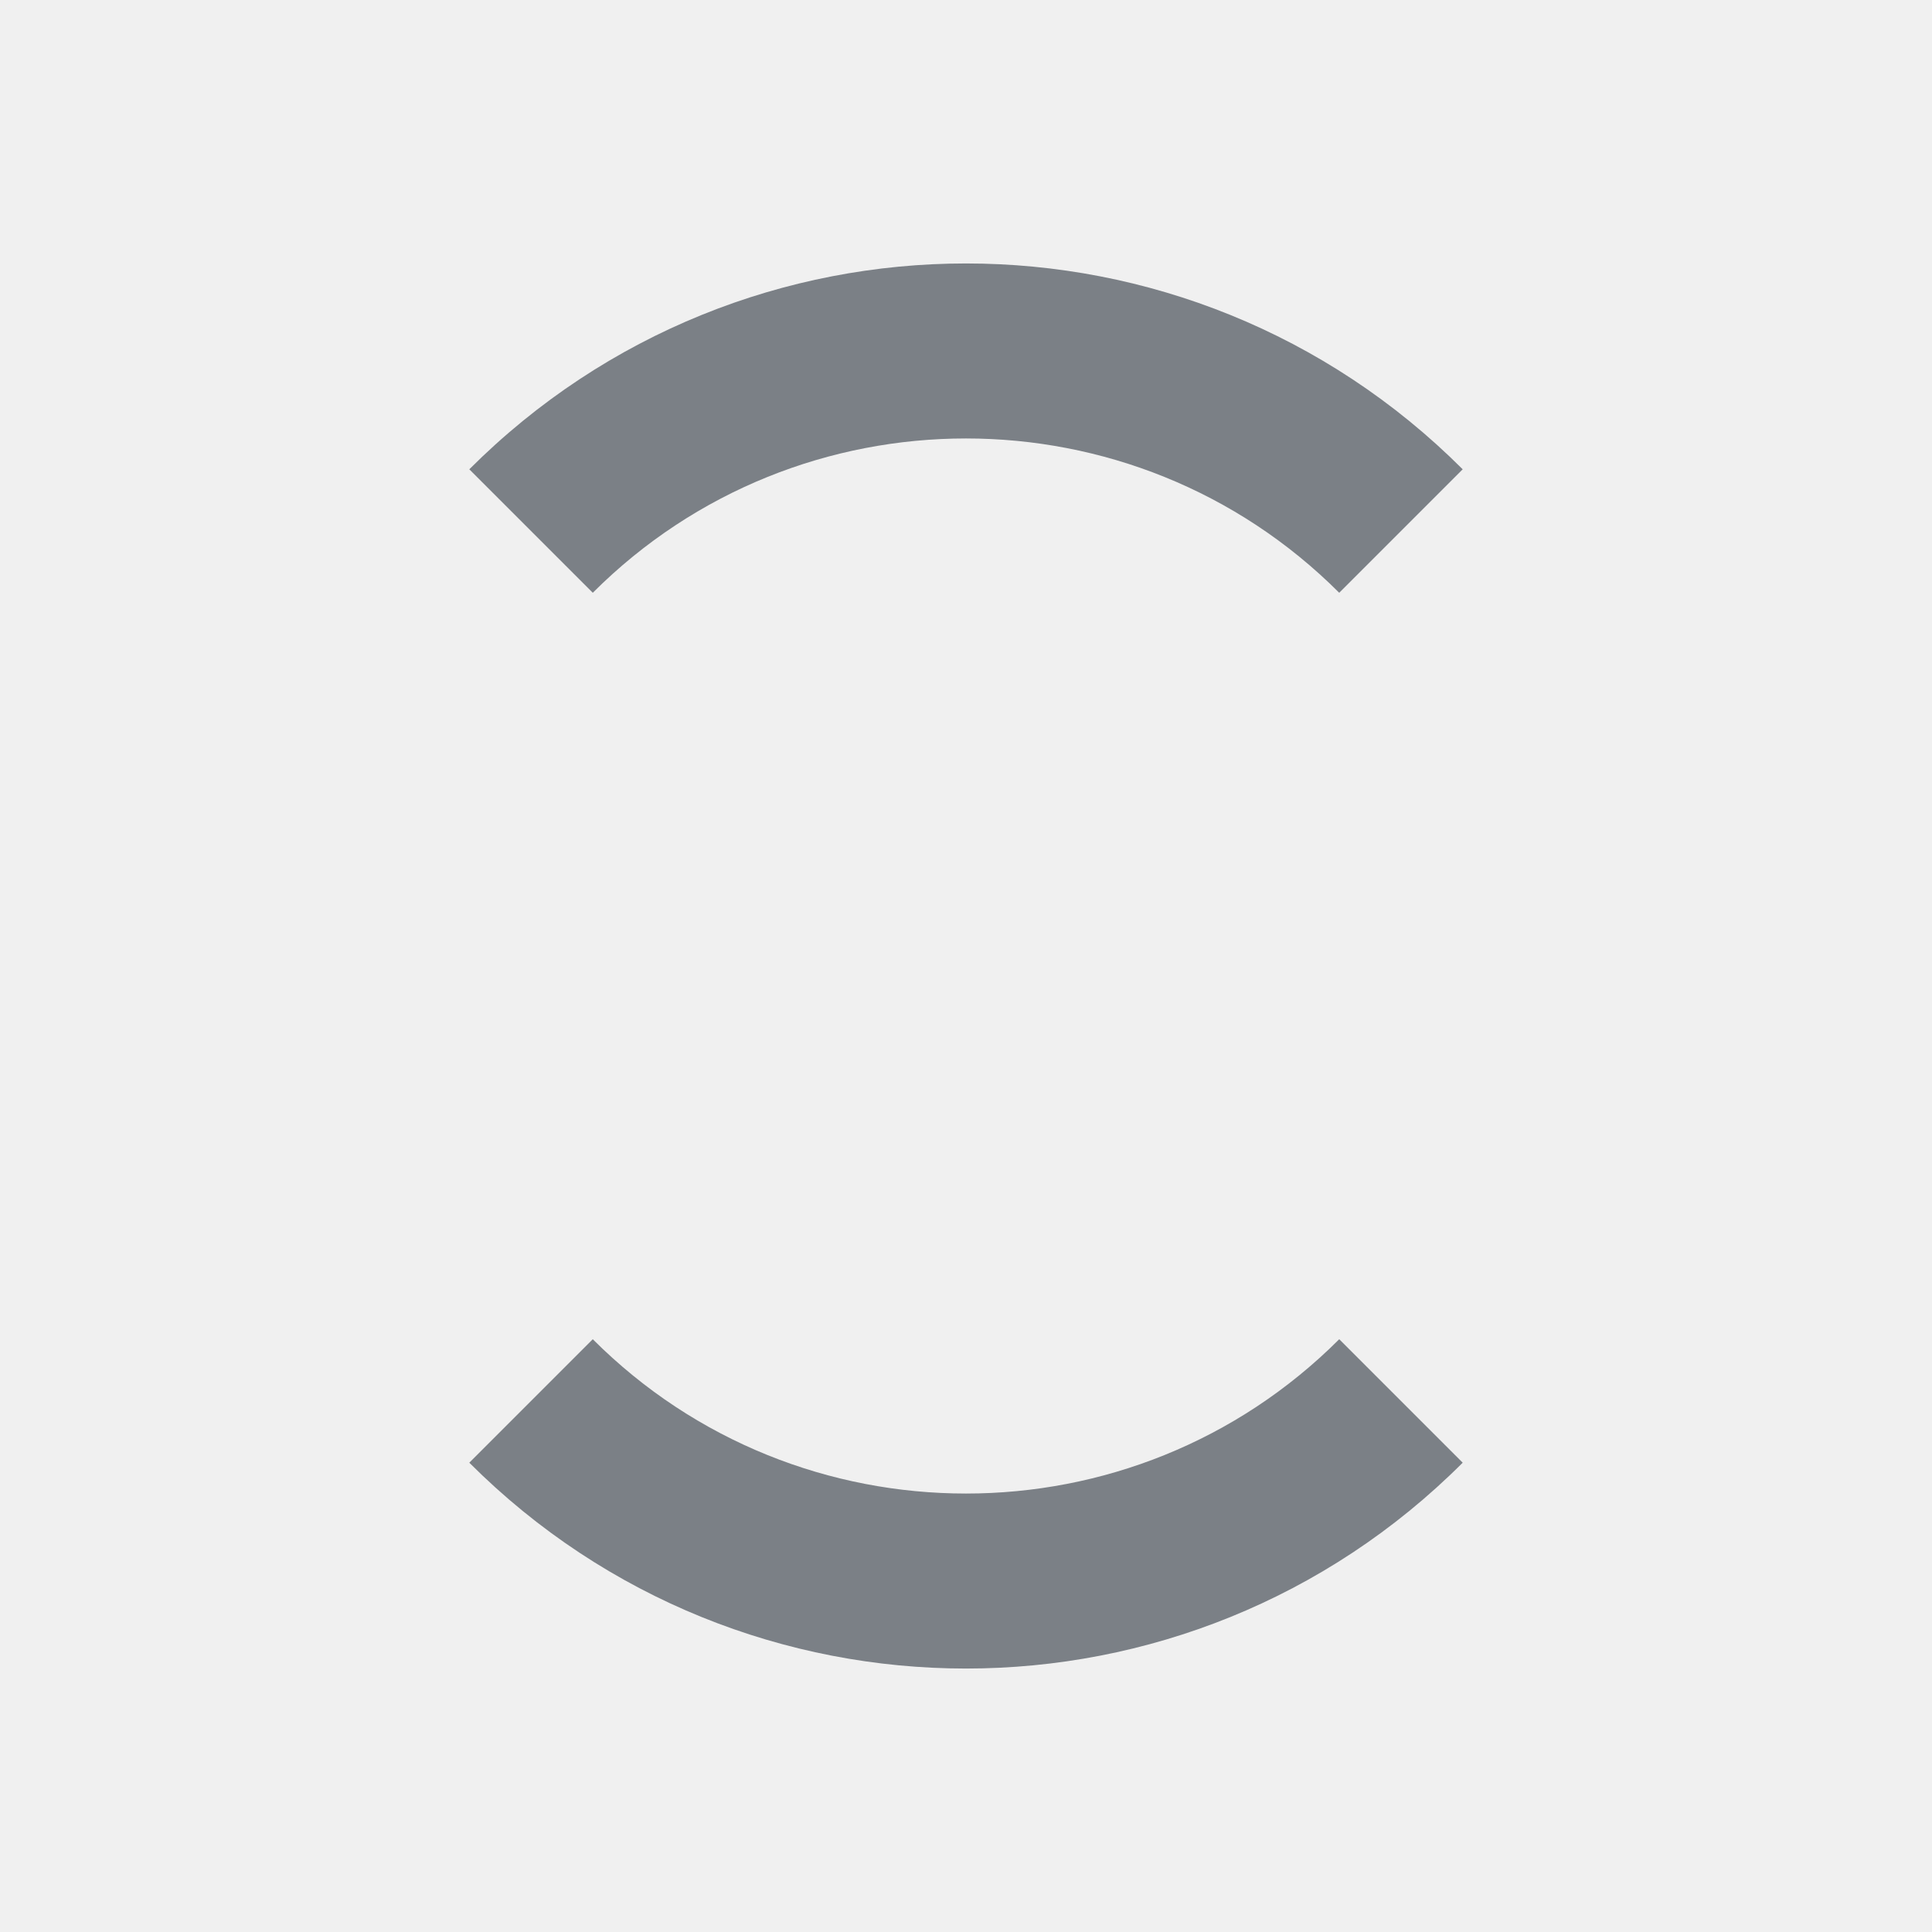
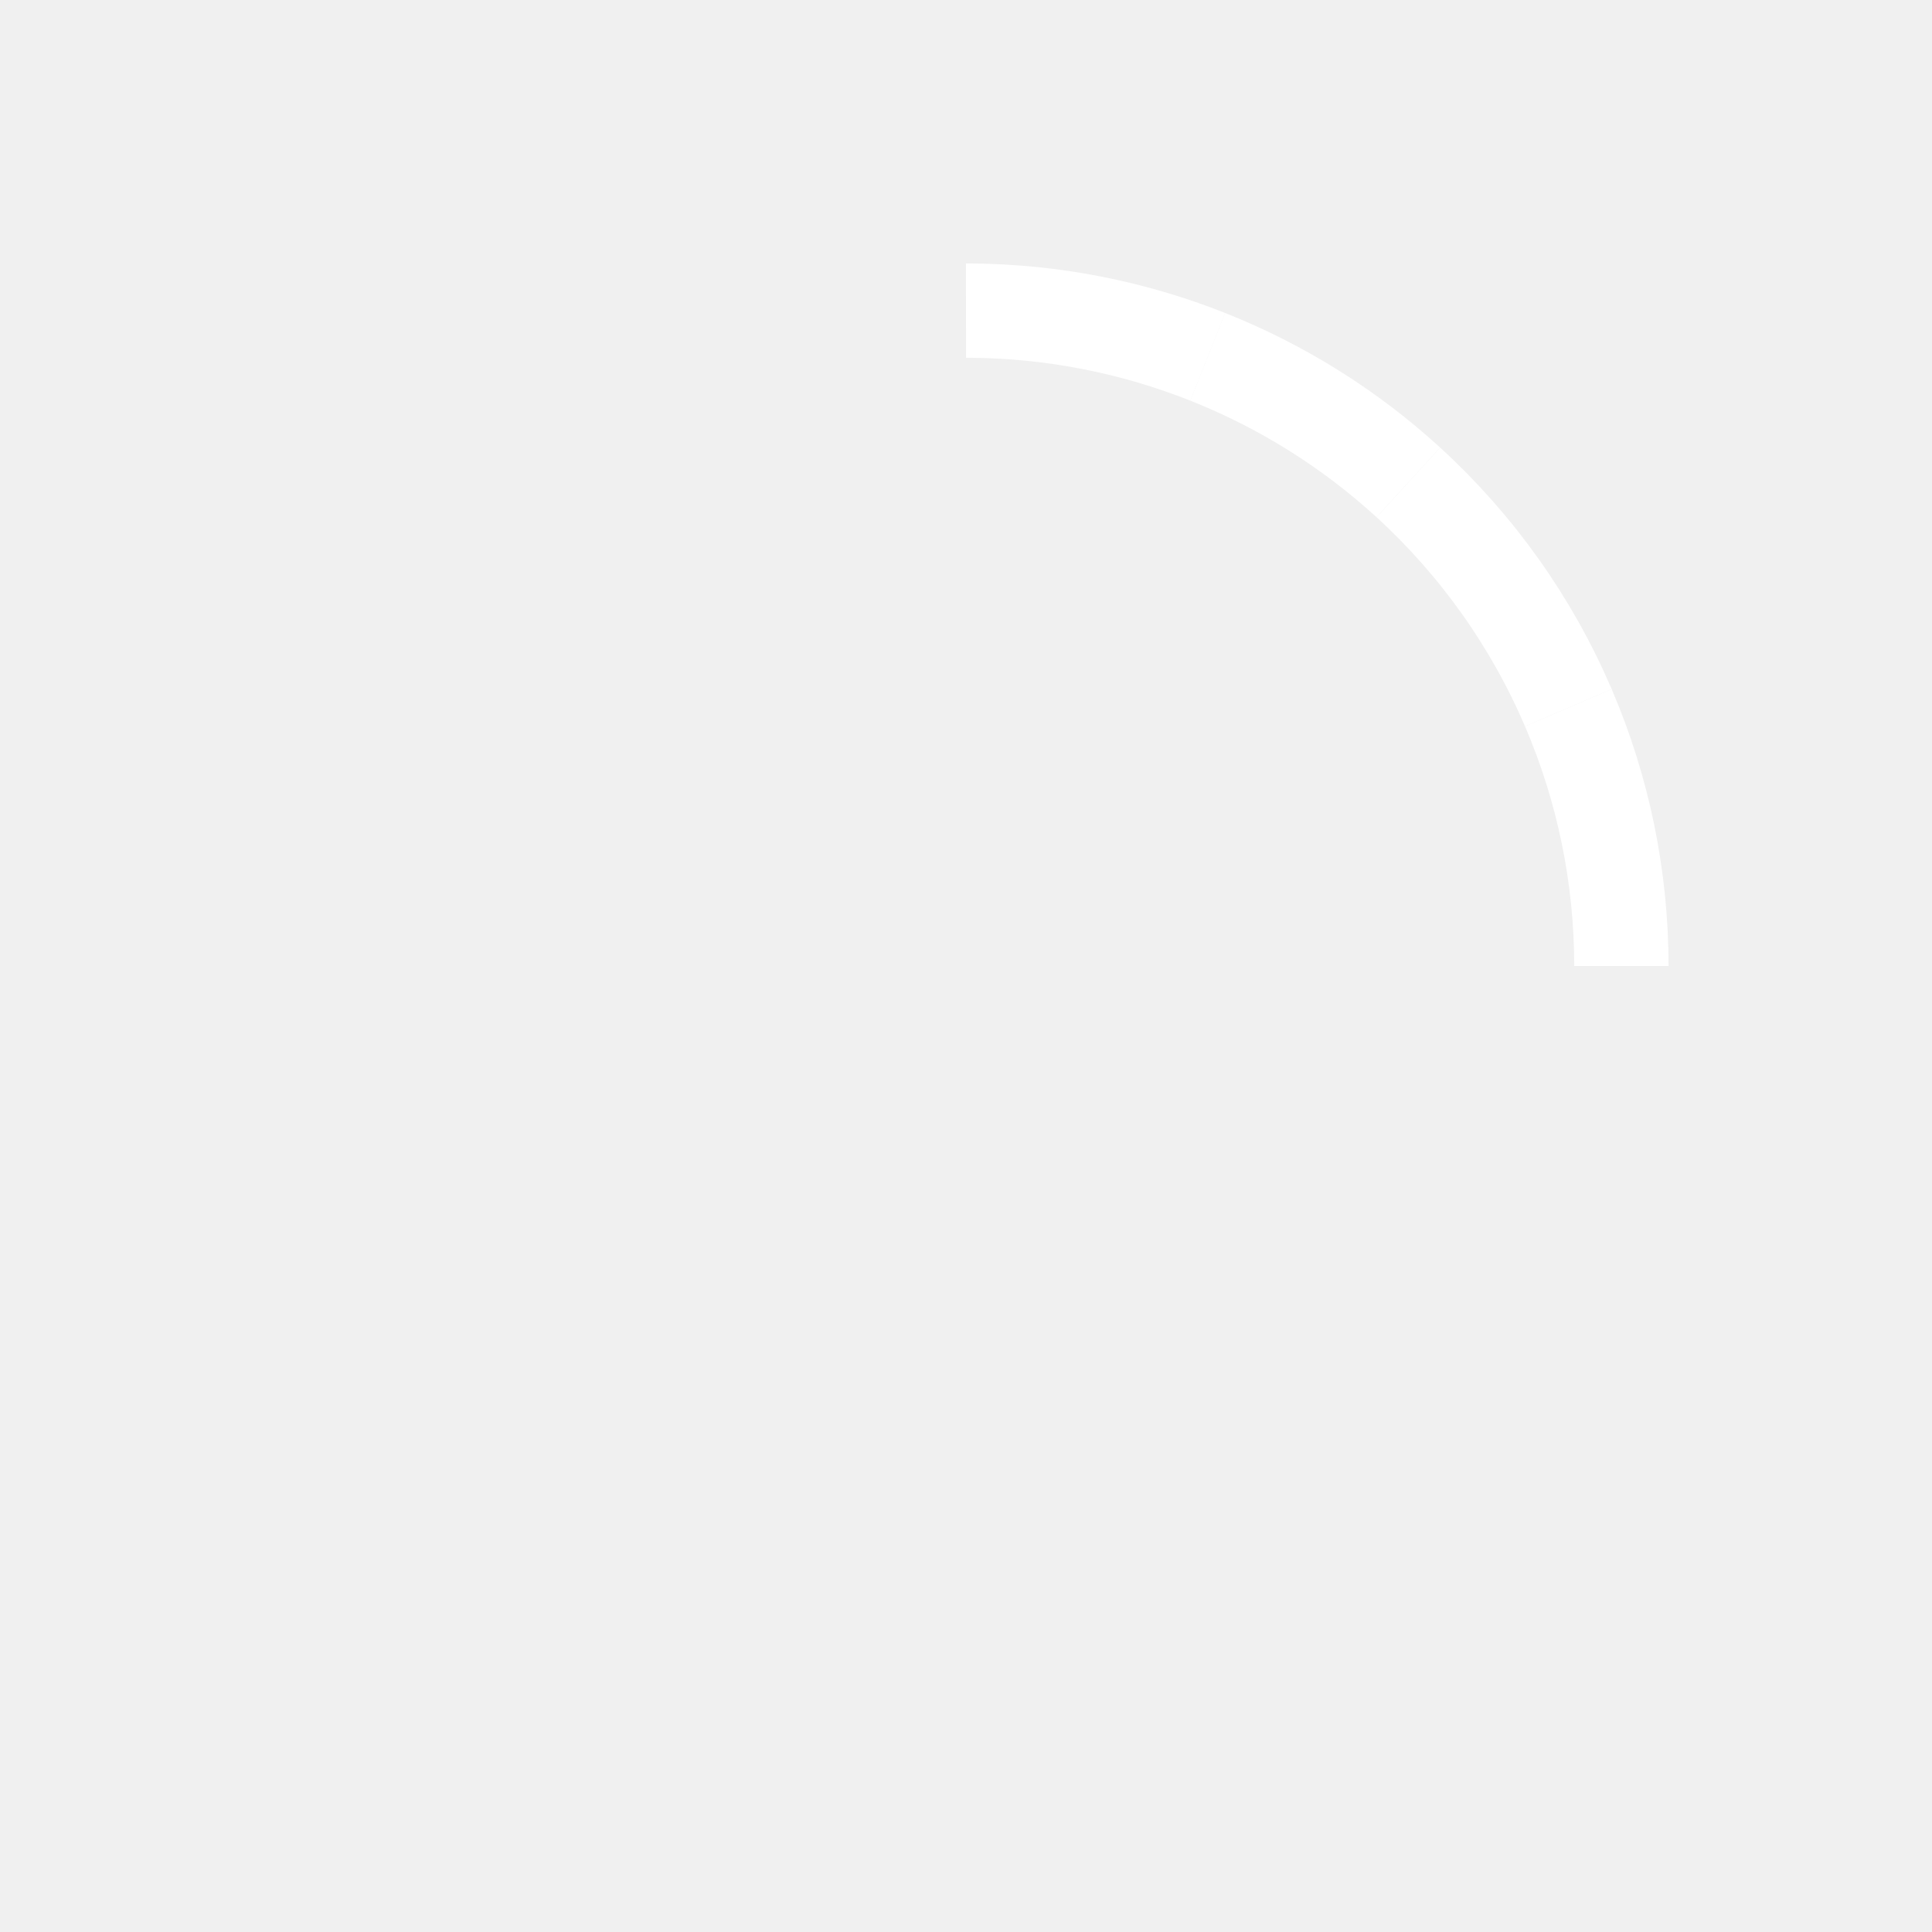
- <svg xmlns="http://www.w3.org/2000/svg" width="22" height="22" id="svg27665" version="1.1">
-   <defs id="defs27667" />
-   <g id="layer1" transform="translate(3316.417,-2094.719)">
-     <path style="color:#000000;fill:#434a54;fill-opacity:0.675;fill-rule:nonzero;stroke:none;stroke-width:2.286;marker:none;visibility:visible;display:inline;overflow:visible;enable-background:accumulate" d="M 11 3 C 8.953 3 6.906 3.782 5.344 5.344 L 6.75 6.75 C 9.093 4.407 12.907 4.407 15.25 6.75 L 16.656 5.344 C 15.094 3.782 13.047 3 11 3 z M 6.75 15.25 L 5.344 16.656 C 6.906 18.218 8.953 19 11 19 C 13.047 19 15.094 18.218 16.656 16.656 L 15.25 15.25 C 12.907 17.593 9.093 17.593 6.75 15.25 z " transform="translate(-3316.417,2094.719)" id="path2984" />
+ <svg xmlns="http://www.w3.org/2000/svg" xmlns:xlink="http://www.w3.org/1999/xlink" height="22" id="svg6530" version="1.1" viewBox="0 0 22 22" width="22">
+   <defs id="defs6532">
+     <linearGradient id="linearGradient4947">
+       <stop id="stop4949" offset="0" style="stop-color:#dbdee0;stop-opacity:1" />
+       <stop id="stop4951" offset="1" style="stop-color:#dbdee0;stop-opacity:0" />
+     </linearGradient>
+     <linearGradient gradientTransform="translate(448,368)" gradientUnits="userSpaceOnUse" xlink:href="#linearGradient4947" id="linearGradient3780" x1="12" x2="23" y1="6" y2="10" />
+     <linearGradient id="linearGradient3768">
+       <stop id="stop3770" offset="0" style="stop-color:#dbdee0;stop-opacity:1" />
+       <stop id="stop3772" offset="1" style="stop-color:#dbdee0;stop-opacity:0" />
+     </linearGradient>
+     <linearGradient gradientTransform="matrix(-1,0,0,1,471.875,367.875)" gradientUnits="userSpaceOnUse" xlink:href="#linearGradient3768" id="linearGradient3787" x1="5.875" x2="3.875" y1="31.125" y2="4.125" />
+     <linearGradient gradientTransform="matrix(0.8660254,0.5,-0.5,0.8660254,455.6077,363.6077)" gradientUnits="userSpaceOnUse" xlink:href="#linearGradient4947" id="linearGradient4963" x1="12" x2="23" y1="6" y2="10" />
+     <linearGradient gradientTransform="matrix(-0.8660254,-0.5,-0.5,0.8660254,476.3465,375.4369)" gradientUnits="userSpaceOnUse" xlink:href="#linearGradient3768" id="linearGradient4965" x1="5.875" x2="3.875" y1="31.125" y2="4.125" />
+     <linearGradient gradientTransform="matrix(0.5,0.8660254,-0.8660254,0.5,464.3923,363.6077)" gradientUnits="userSpaceOnUse" xlink:href="#linearGradient4947" id="linearGradient4977" x1="12" x2="23" y1="6" y2="10" />
+     <linearGradient gradientTransform="matrix(-0.5,-0.8660254,-0.8660254,0.5,476.4381,384.2215)" gradientUnits="userSpaceOnUse" xlink:href="#linearGradient3768" id="linearGradient4979" x1="5.875" x2="3.875" y1="31.125" y2="4.125" />
+     <linearGradient gradientTransform="matrix(0,1,-1,0,472,368)" gradientUnits="userSpaceOnUse" xlink:href="#linearGradient4947" id="linearGradient4991" x1="12" x2="23" y1="6" y2="10" />
+     <linearGradient gradientTransform="matrix(0,-1,-1,0,472.125,391.875)" gradientUnits="userSpaceOnUse" xlink:href="#linearGradient3768" id="linearGradient4993" x1="5.875" x2="3.875" y1="31.125" y2="4.125" />
+     <linearGradient gradientTransform="matrix(-0.5,0.8660254,-0.8660254,-0.5,476.3923,375.6077)" gradientUnits="userSpaceOnUse" xlink:href="#linearGradient4947" id="linearGradient5061" x1="12" x2="23" y1="6" y2="10" />
+     <linearGradient gradientTransform="matrix(0.5,-0.8660254,-0.8660254,-0.5,464.563,396.3466)" gradientUnits="userSpaceOnUse" xlink:href="#linearGradient3768" id="linearGradient5063" x1="5.875" x2="3.875" y1="31.125" y2="4.125" />
+     <linearGradient gradientTransform="matrix(-0.8660254,0.5,-0.5,-0.8660254,476.3923,384.3923)" gradientUnits="userSpaceOnUse" xlink:href="#linearGradient4947" id="linearGradient5084" x1="12" x2="23" y1="6" y2="10" />
+     <linearGradient gradientTransform="matrix(0.8660254,-0.5,-0.5,-0.8660254,455.7784,396.4381)" gradientUnits="userSpaceOnUse" xlink:href="#linearGradient3768" id="linearGradient5086" x1="5.875" x2="3.875" y1="31.125" y2="4.125" />
+     <linearGradient gradientTransform="matrix(-1,0,0,-1,472,392)" gradientUnits="userSpaceOnUse" xlink:href="#linearGradient4947" id="linearGradient5128" x1="12" x2="23" y1="6" y2="10" />
+     <linearGradient gradientTransform="matrix(1,0,0,-1,448.125,392.125)" gradientUnits="userSpaceOnUse" xlink:href="#linearGradient3768" id="linearGradient5130" x1="5.875" x2="3.875" y1="31.125" y2="4.125" />
+     <linearGradient gradientTransform="matrix(-0.8660254,-0.5,0.5,-0.8660254,464.3923,396.3923)" gradientUnits="userSpaceOnUse" xlink:href="#linearGradient4947" id="linearGradient5140" x1="12" x2="23" y1="6" y2="10" />
+     <linearGradient gradientTransform="matrix(0.8660254,0.5,0.5,-0.8660254,443.6534,384.563)" gradientUnits="userSpaceOnUse" xlink:href="#linearGradient3768" id="linearGradient5142" x1="5.875" x2="3.875" y1="31.125" y2="4.125" />
+     <linearGradient gradientTransform="matrix(-0.5,-0.8660254,0.8660254,-0.5,455.6077,396.3923)" gradientUnits="userSpaceOnUse" xlink:href="#linearGradient4947" id="linearGradient5152" x1="12" x2="23" y1="6" y2="10" />
+     <linearGradient gradientTransform="matrix(0.5,0.8660254,0.8660254,-0.5,443.5619,375.7784)" gradientUnits="userSpaceOnUse" xlink:href="#linearGradient3768" id="linearGradient5154" x1="5.875" x2="3.875" y1="31.125" y2="4.125" />
+     <linearGradient gradientTransform="matrix(0,-1,1,0,448,392)" gradientUnits="userSpaceOnUse" xlink:href="#linearGradient4947" id="linearGradient5164" x1="12" x2="23" y1="6" y2="10" />
+     <linearGradient gradientTransform="matrix(0,1,1,0,447.875,368.125)" gradientUnits="userSpaceOnUse" xlink:href="#linearGradient3768" id="linearGradient5166" x1="5.875" x2="3.875" y1="31.125" y2="4.125" />
+     <linearGradient gradientTransform="matrix(0.5,-0.8660254,0.8660254,0.5,443.6077,384.3923)" gradientUnits="userSpaceOnUse" xlink:href="#linearGradient4947" id="linearGradient5176" x1="12" x2="23" y1="6" y2="10" />
+     <linearGradient gradientTransform="matrix(-0.5,0.8660254,0.8660254,0.5,455.437,363.6535)" gradientUnits="userSpaceOnUse" xlink:href="#linearGradient3768" id="linearGradient5178" x1="5.875" x2="3.875" y1="31.125" y2="4.125" />
+     <linearGradient gradientTransform="matrix(0.8660254,-0.5,0.5,0.8660254,443.6077,375.6077)" gradientUnits="userSpaceOnUse" xlink:href="#linearGradient4947" id="linearGradient5188" x1="12" x2="23" y1="6" y2="10" />
+     <linearGradient gradientTransform="matrix(-0.8660254,0.5,0.5,0.8660254,464.2216,363.562)" gradientUnits="userSpaceOnUse" xlink:href="#linearGradient3768" id="linearGradient5190" x1="5.875" x2="3.875" y1="31.125" y2="4.125" />
+   </defs>
+   <g id="layer1" transform="translate(-449,-821.3622)" />
+   <g id="layer2" transform="translate(-449,-369)">
+     <rect height="22" id="rect4910" style="color:#bebebe;fill:none;stroke:none;stroke-width:1;marker:none;visibility:visible;display:inline;overflow:visible" width="22" x="449" y="369" />
+     <path style="opacity:1;fill:none;fill-opacity:1;stroke:#ffffff;stroke-width:1.074;stroke-opacity:1" clip-path="none" d="m 465.037,374.493 a 7.463,7.463 0 0 1 1.822,2.566" id="path4303-3" />
+     <path style="opacity:1;fill:none;fill-opacity:1;stroke:#ffffff;stroke-width:1.074;stroke-opacity:1" clip-path="none" d="m 462.752,373.063 a 7.463,7.463 0 0 1 2.285,1.43" id="path4363-8" />
+     <path id="path4260-1" style="opacity:1;fill:none;fill-opacity:1;stroke:#ffffff;stroke-width:1.074;stroke-opacity:1" d="m 460,372.537 a 7.463,7.463 0 0 1 0.063,2.6e-4 m 2e-5,0 a 7.463,7.463 0 0 1 2.69,0.526" />
+     <path style="opacity:1;fill:none;fill-opacity:1;stroke:#ffffff;stroke-width:1.074;stroke-opacity:1" clip-path="none" d="m 440.554,386.956 a 7.463,7.463 0 0 1 -2.704,0.507" id="path4336-0-6" />
+     <path style="opacity:1;fill:none;fill-opacity:1;stroke:#ffffff;stroke-width:1.074;stroke-opacity:1" clip-path="none" d="m 442.888,385.506 a 7.463,7.463 0 0 1 -2.334,1.45" id="path4321-9-8" />
+     <path style="opacity:1;fill:none;fill-opacity:1;stroke:#ffffff;stroke-width:1.074;stroke-opacity:1" clip-path="none" d="m 444.736,382.876 a 7.463,7.463 0 0 1 -1.848,2.63" id="path4331-9-9" />
+     <path style="opacity:1;fill:none;fill-opacity:1;stroke:#ffffff;stroke-width:1.074;stroke-opacity:1" clip-path="none" d="m 445.312,380 0,0 a 7.463,7.463 0 0 1 -0.576,2.875" id="path4265-5-8" />
+     <path style="opacity:1;fill:none;fill-opacity:1;stroke:#ffffff;stroke-width:1.074;stroke-opacity:1" clip-path="none" d="m 444.708,377.059 a 7.463,7.463 0 0 1 0.604,2.941" id="path4326-5-3" />
+     <path style="opacity:1;fill:none;fill-opacity:1;stroke:#ffffff;stroke-width:1.074;stroke-opacity:1" clip-path="none" d="m 442.886,374.493 a 7.463,7.463 0 0 1 1.822,2.566" id="path4303-3-3" />
+     <path style="opacity:1;fill:none;fill-opacity:1;stroke:#ffffff;stroke-width:1.074;stroke-opacity:1" clip-path="none" d="m 440.602,373.063 a 7.463,7.463 0 0 1 2.285,1.43" id="path4363-8-2" />
+     <path id="path4260-1-2" style="opacity:1;fill:none;fill-opacity:1;stroke:#ffffff;stroke-width:1.074;stroke-opacity:1" d="m 437.849,372.537 a 7.463,7.463 0 0 1 0.063,2.6e-4 m 2e-5,0 a 7.463,7.463 0 0 1 2.69,0.526" />
+     <path style="opacity:1;fill:none;fill-opacity:1;stroke:#ffffff;stroke-width:1.074;stroke-opacity:1" clip-path="none" d="m 435.222,373.015 a 7.463,7.463 0 0 1 2.628,-0.478" id="path4356-4-6" />
+     <path style="opacity:1;fill:none;fill-opacity:1;stroke:#ffffff;stroke-width:1.074;stroke-opacity:1" clip-path="none" d="m 432.811,374.494 a 7.463,7.463 0 0 1 2.411,-1.48" id="path4285-3-1" />
+     <path style="opacity:1;fill:none;fill-opacity:1;stroke:#ffffff;stroke-width:1.074;stroke-opacity:1" clip-path="none" d="m 430.962,377.125 a 7.463,7.463 0 0 1 1.848,-2.63" id="path4351-8-7" />
+     <path style="opacity:1;fill:none;fill-opacity:1;stroke:#ffffff;stroke-width:1.074;stroke-opacity:1" clip-path="none" d="m 430.386,380 a 7.463,7.463 0 0 1 0.576,-2.875" id="path4280-4-6" />
+     <path style="opacity:1;fill:none;fill-opacity:1;stroke:#ffffff;stroke-width:1.074;stroke-opacity:1" clip-path="none" d="m 430.913,382.754 a 7.463,7.463 0 0 1 -0.527,-2.753" id="path4346-9-8" />
+     <path style="opacity:1;fill:none;fill-opacity:1;stroke:#ffffff;stroke-width:1.074;stroke-opacity:1" clip-path="none" d="m 432.812,385.507 a 7.463,7.463 0 0 1 -1.899,-2.753" id="path4312-5-3" />
+     <path style="opacity:1;fill:none;fill-opacity:1;stroke:#ffffff;stroke-width:1.074;stroke-opacity:1" clip-path="none" d="m 435.097,386.937 a 7.463,7.463 0 0 1 -2.285,-1.43" id="path4341-7-2" />
+     <path style="opacity:1;fill:none;fill-opacity:1;stroke:#ffffff;stroke-width:1.074;stroke-opacity:1" clip-path="none" d="m 437.849,387.463 a 7.463,7.463 0 0 1 -2.752,-0.526" id="path4170-4-5" />
+     <path style="opacity:1;fill:none;fill-opacity:1;stroke:#ffffff;stroke-width:1.074;stroke-opacity:1" clip-path="none" d="m 466.859,377.059 a 7.463,7.463 0 0 1 0.604,2.941" id="path4326-5-3-1" />
  </g>
</svg>
